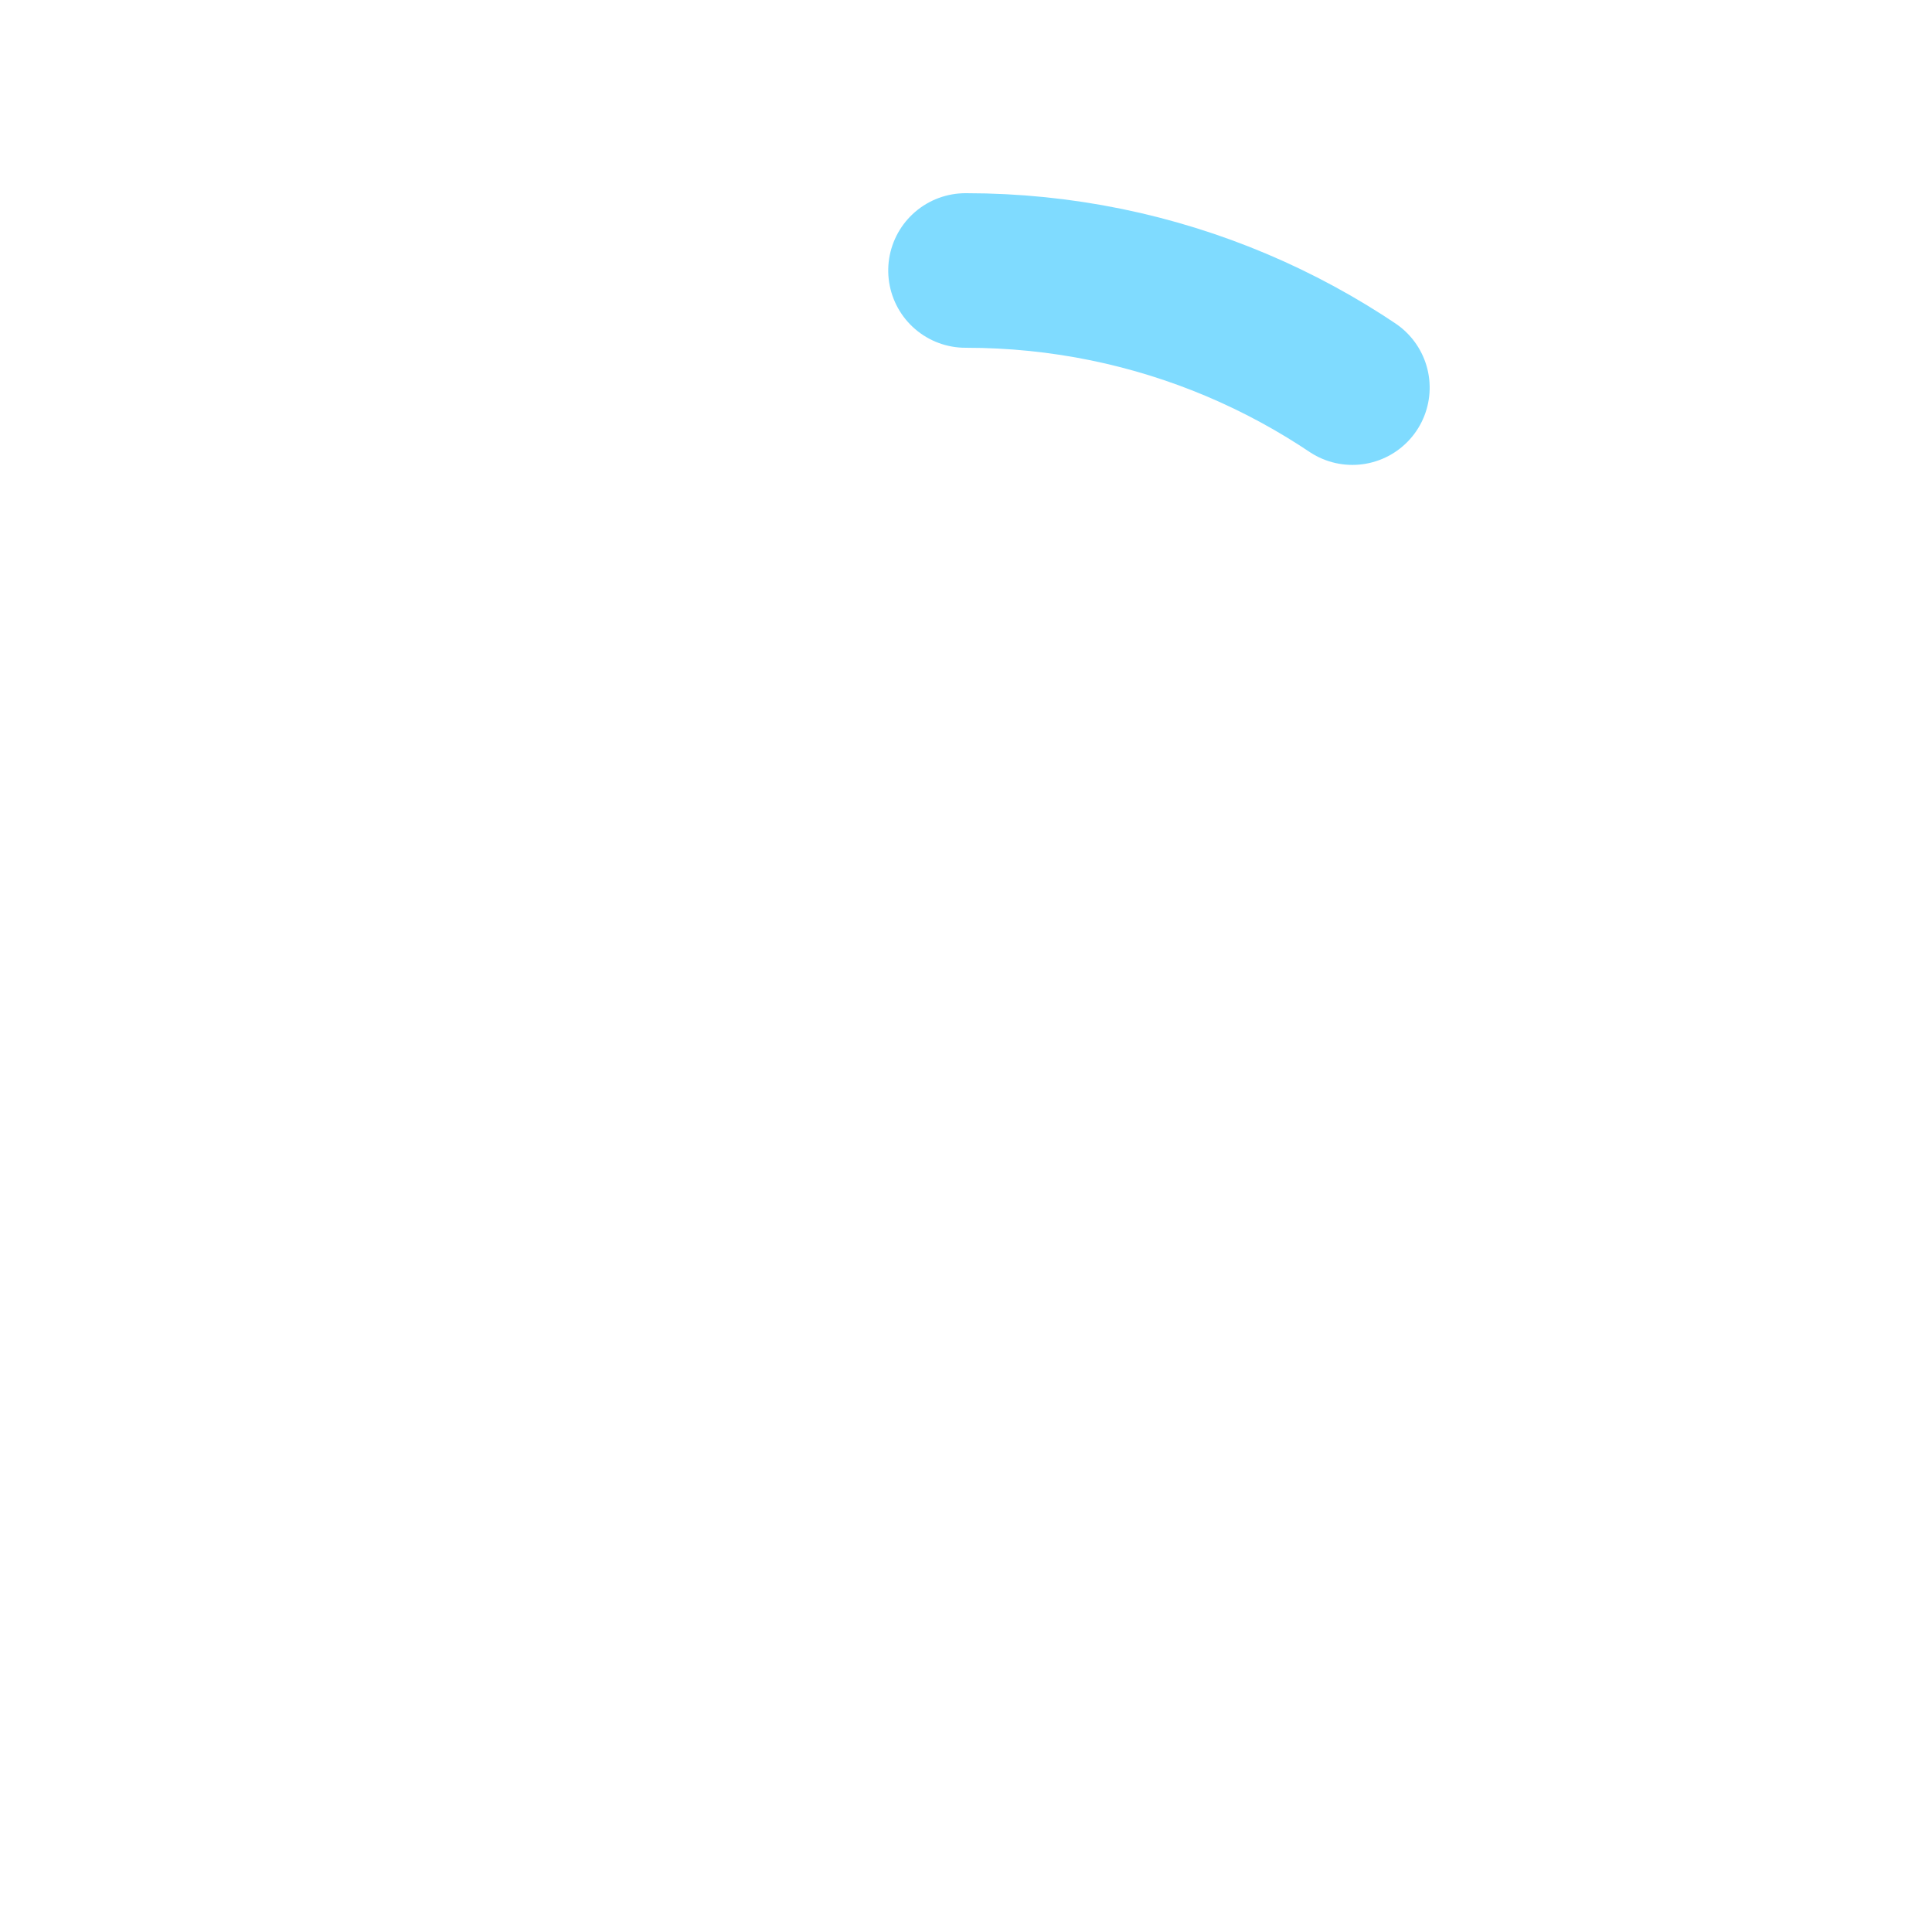
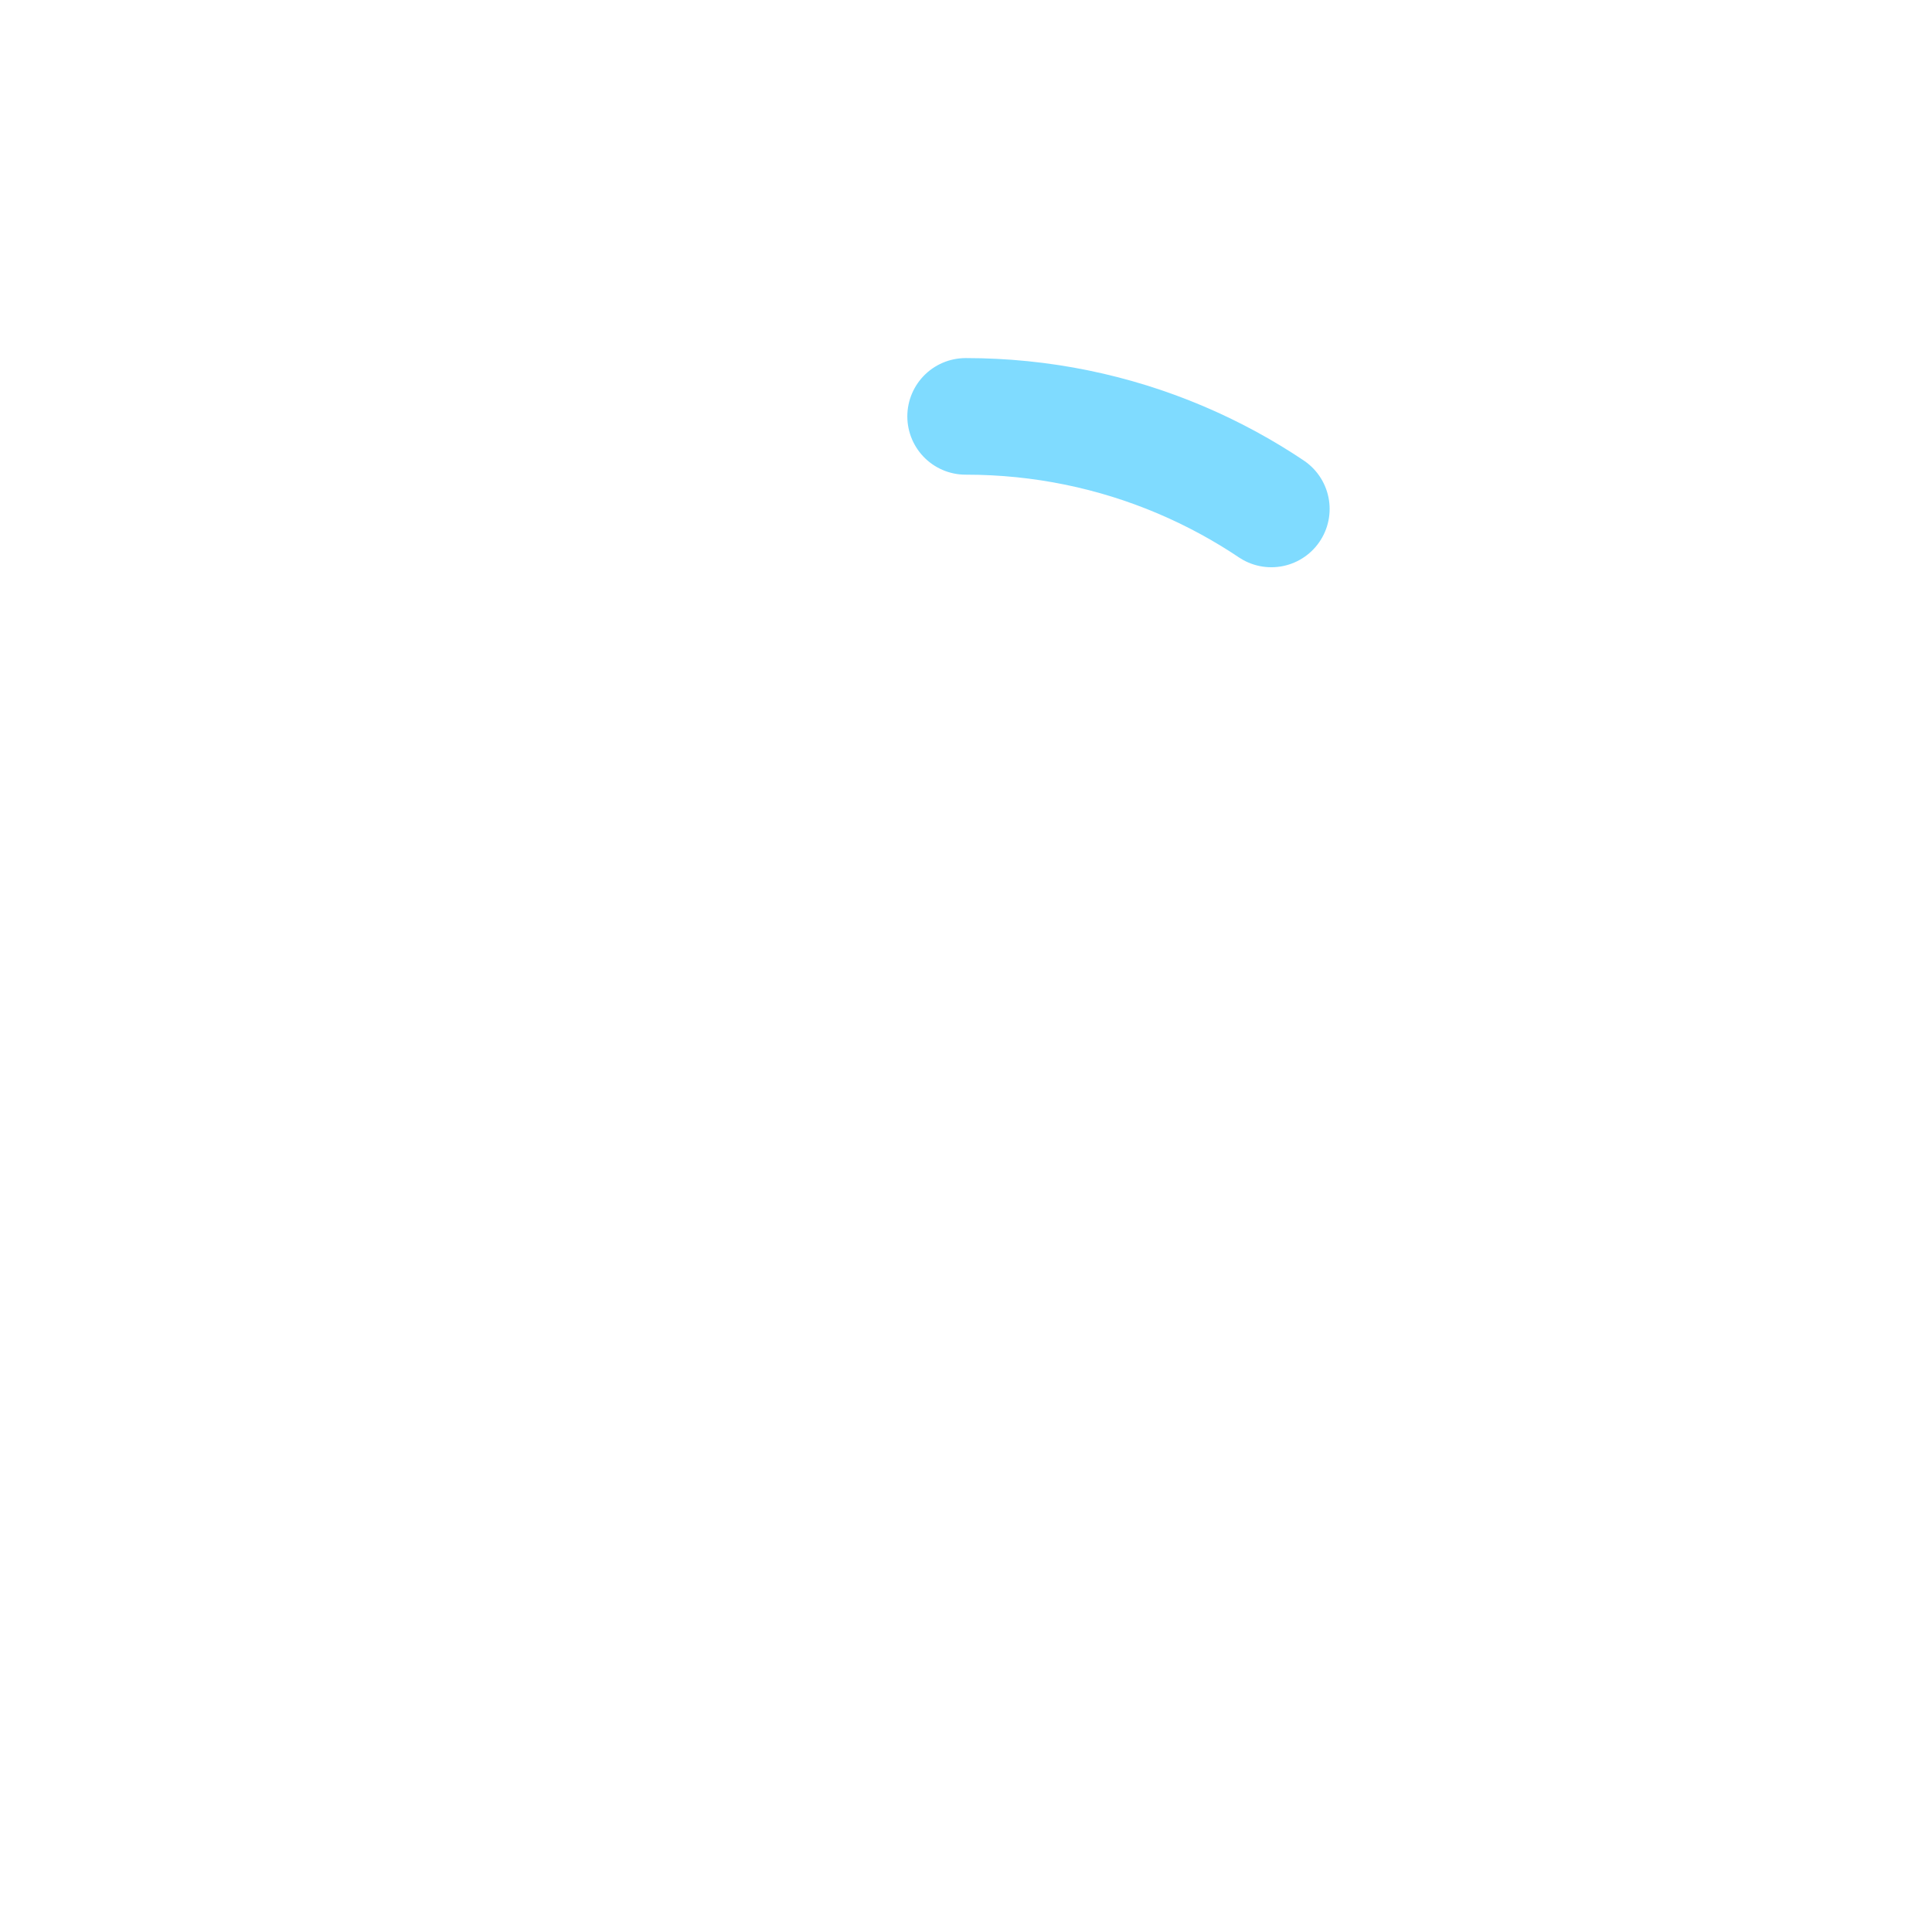
- <svg xmlns="http://www.w3.org/2000/svg" viewBox="0 0 100 100">
-   <circle cx="50" cy="50" r="36" fill="none" stroke="#FFFFFF44" stroke-width="8" />
-   <circle cx="50" cy="50" r="36" fill="none" stroke="#7FDBFF" stroke-width="8" stroke-linecap="round" transform="rotate(-90 50 50)" stroke-dasharray="21.206 204.989" />
+ <svg xmlns="http://www.w3.org/2000/svg" viewBox="-8 -8 116 116">
+   <circle cx="50" cy="50" r="33" fill="none" stroke="#FFFFFF33" stroke-width="7" />
+   <circle cx="50" cy="50" r="33" fill="none" stroke="#7FDBFF" stroke-width="7" stroke-linecap="round" transform="rotate(-90 50 50)" stroke-dasharray="19.439 187.907" />
</svg>
